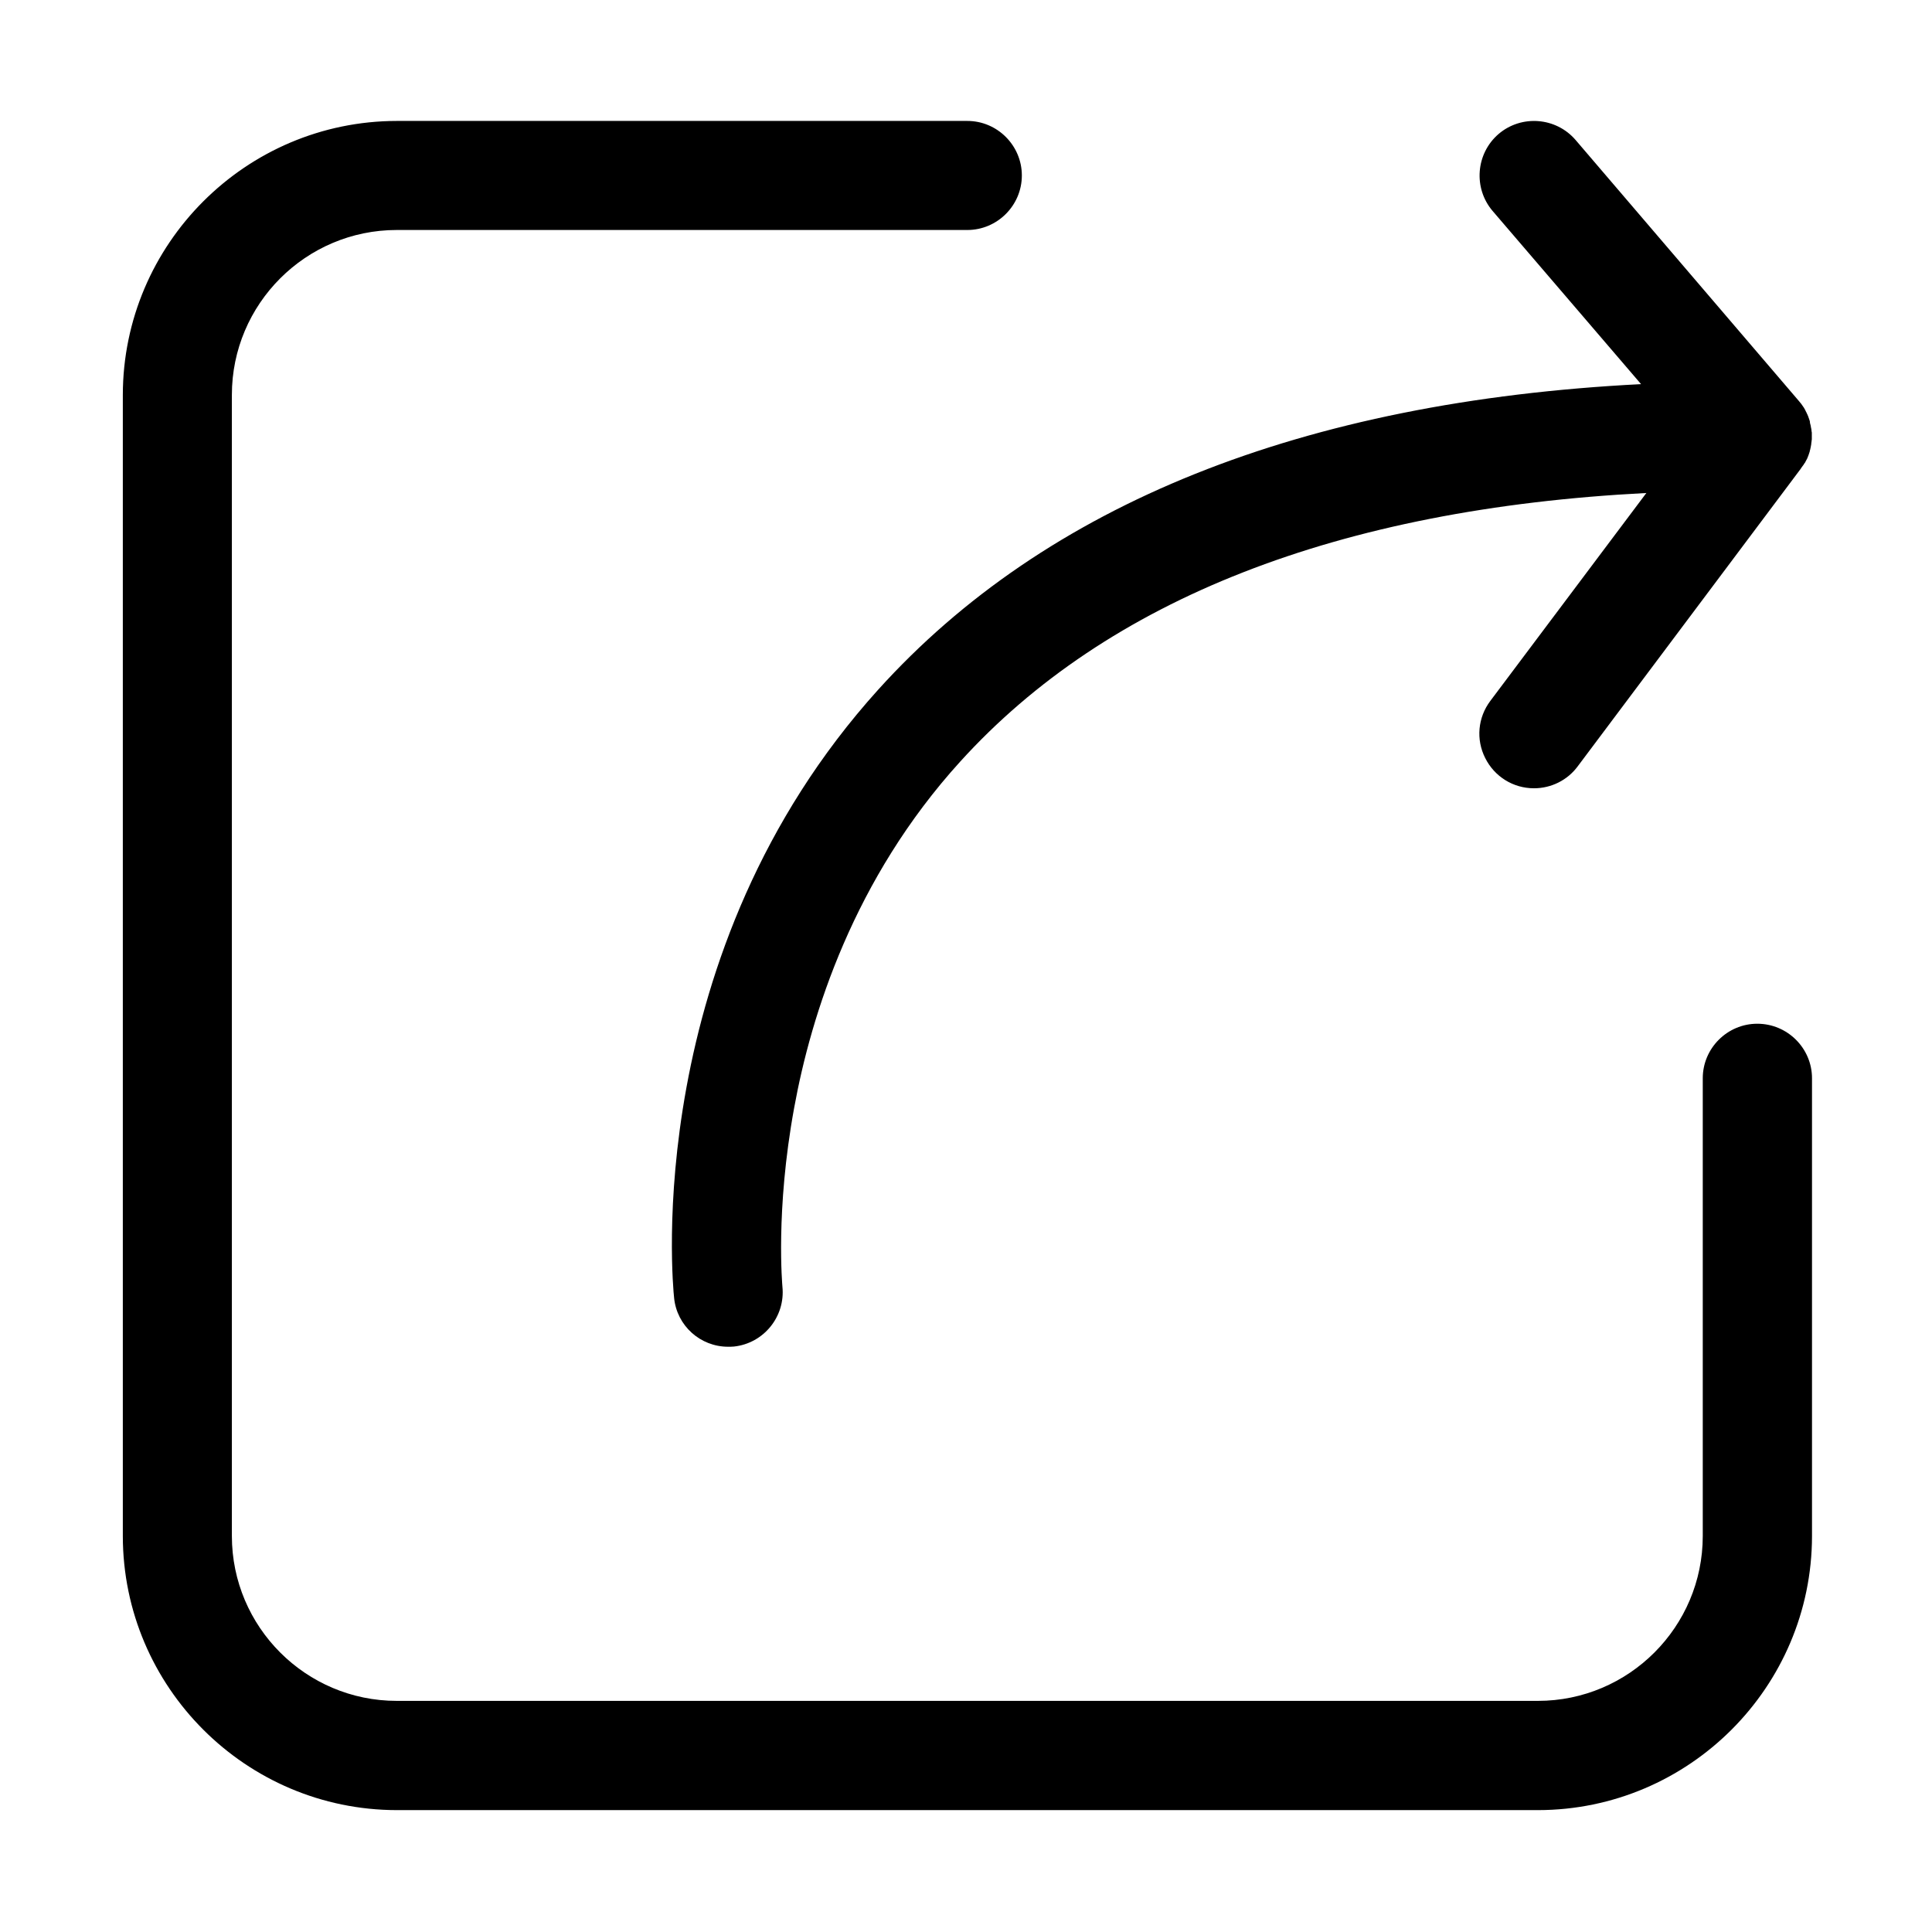
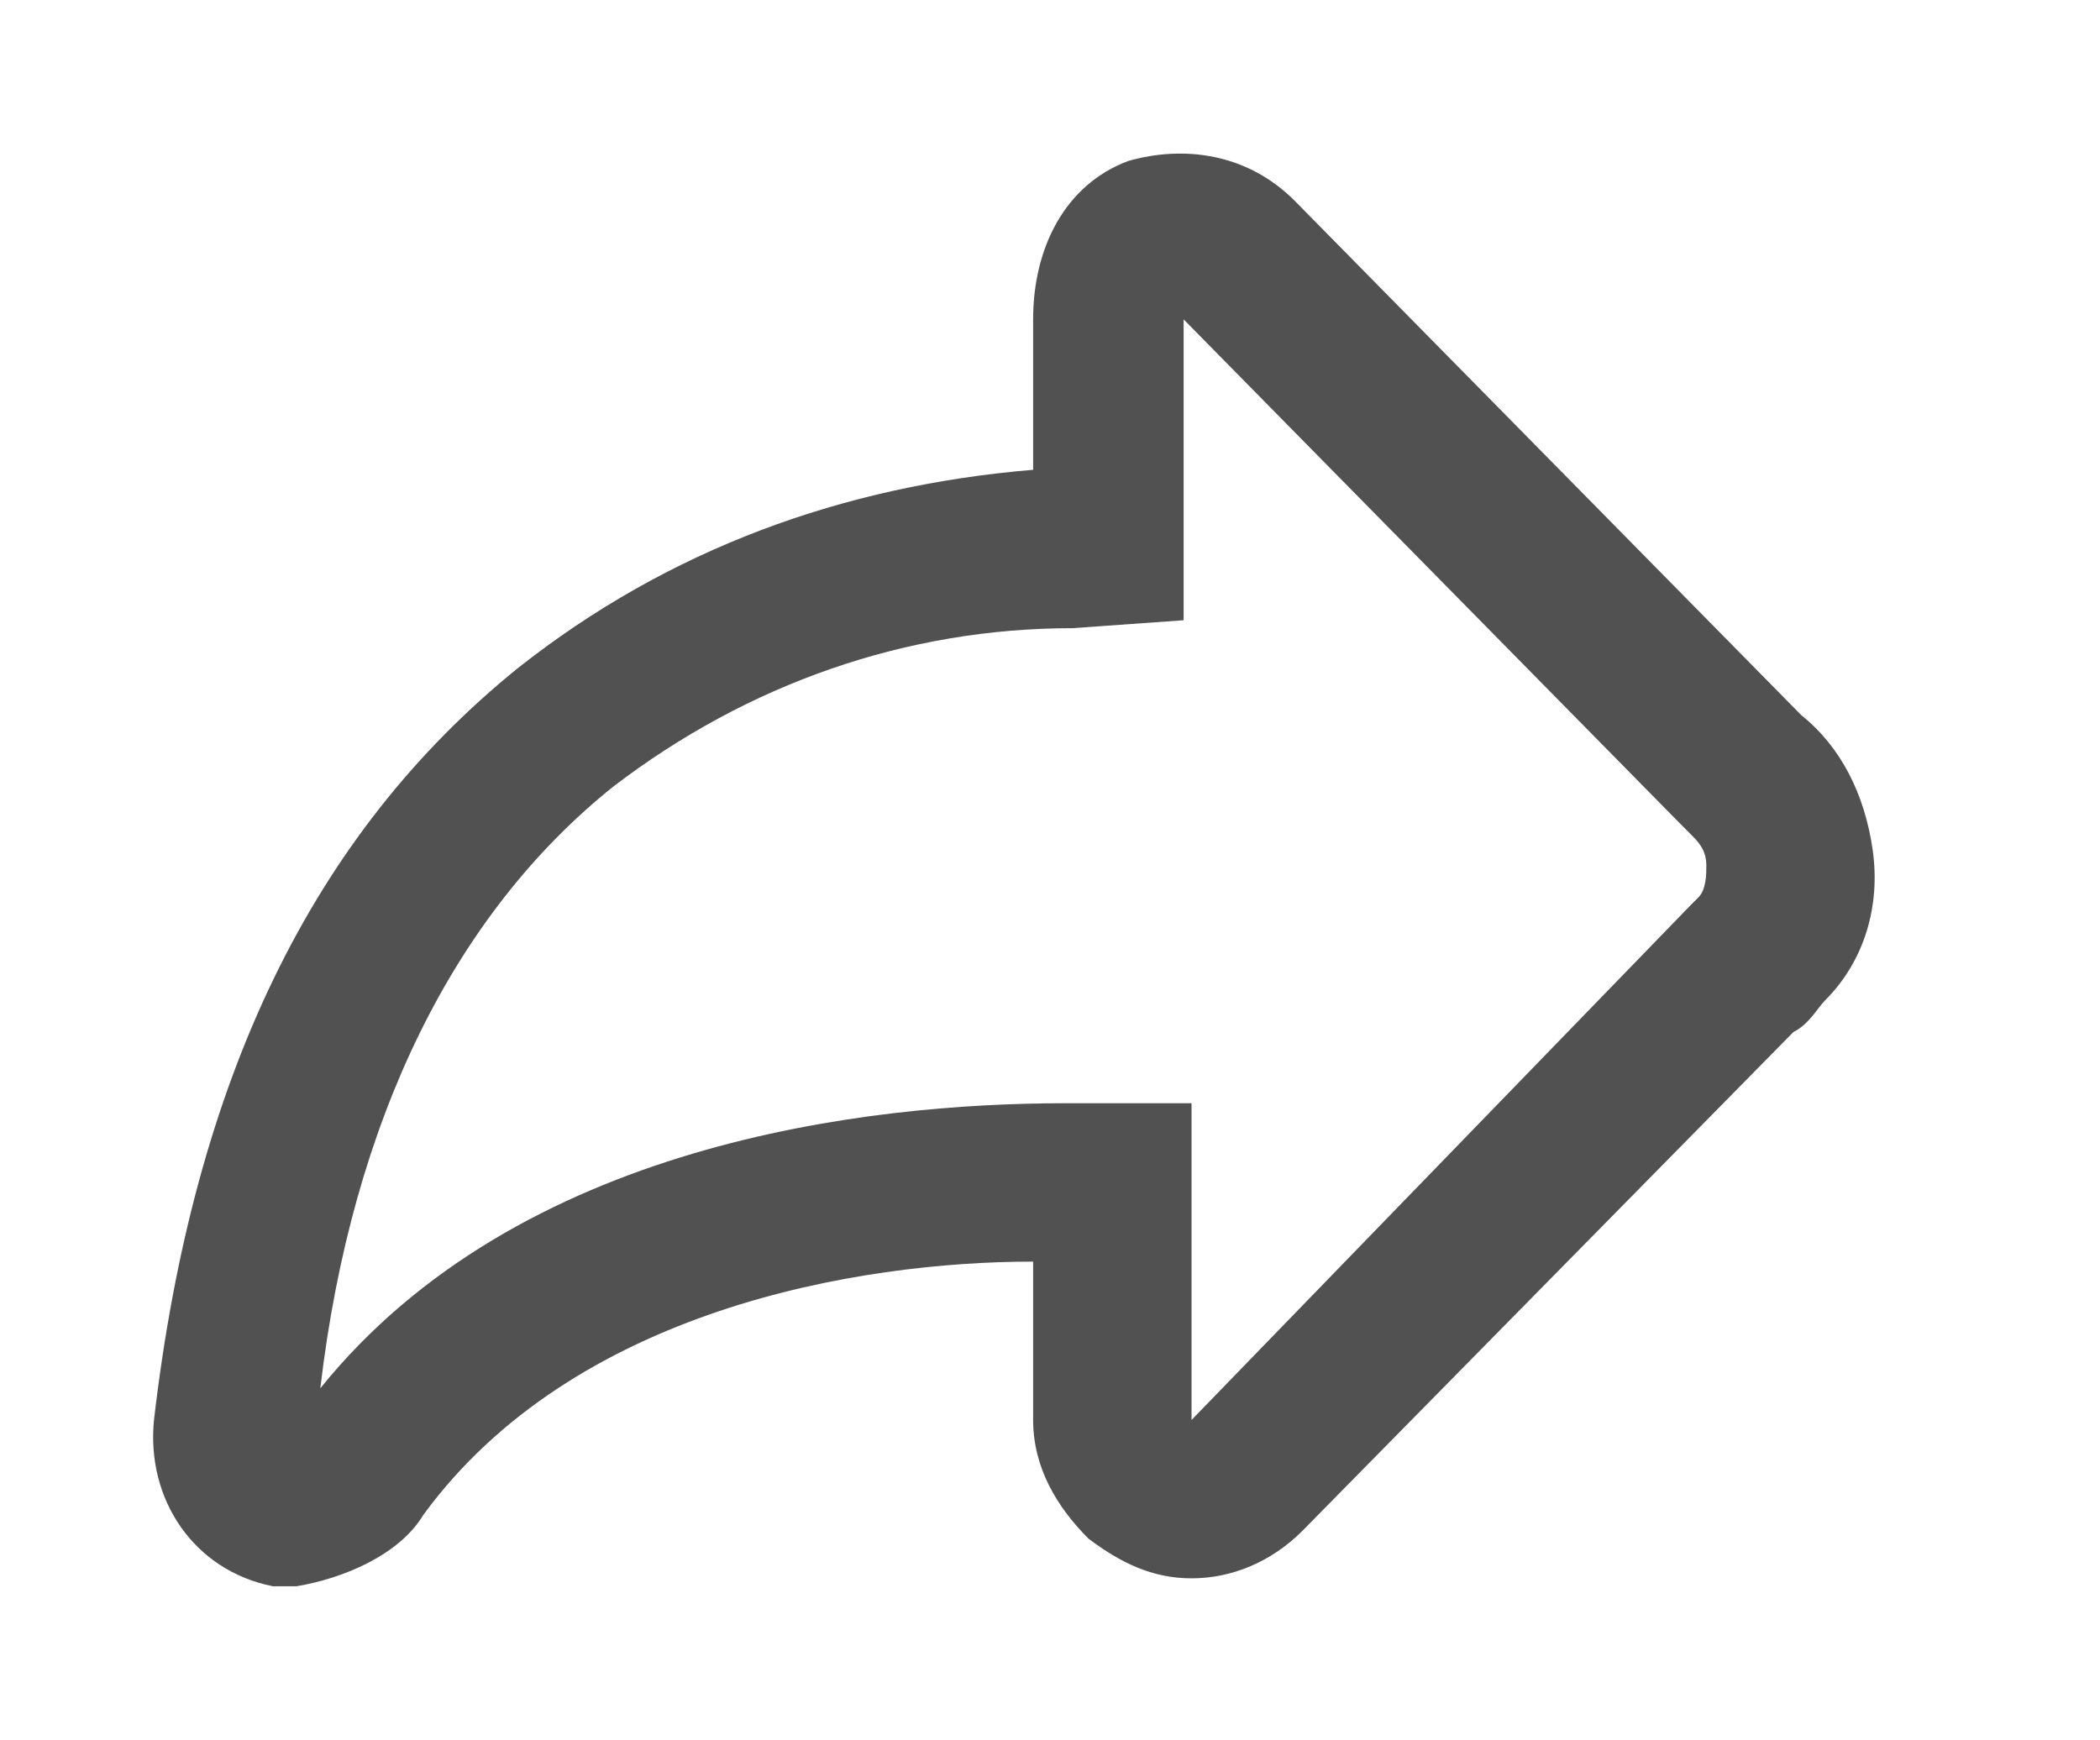
- <svg xmlns="http://www.w3.org/2000/svg" class="icon" width="64px" height="64.00px" viewBox="0 0 1024 1024" version="1.1">
-   <path d="M931.4 542.6c-15.9 0-28.9 13-28.9 28.9v242.6c0 48.2-39.2 87.4-87.4 87.4H210.3c-48.2 0-87.4-39.2-87.4-87.4V209.3c0-48.2 39.2-87.4 87.4-87.4h302.4c15.9 0 28.9-13 28.9-28.9 0-15.9-13-28.9-28.9-28.9H210.3c-80 0.1-145.1 65.2-145.2 145.2v604.9c0.1 80 65.2 145.1 145.2 145.2h604.9c80-0.1 145.1-65.2 145.2-145.2V571.5c0-15.9-13-28.9-29-28.9zM869.8 203.6c-179.5 9.1-315.5 63.6-404.3 161.9-126 139.5-109 315.1-108.2 322.5 1.5 14.7 13.9 25.8 28.6 25.8 1 0 2 0 3.1-0.1 15.8-1.7 27.3-15.9 25.7-31.7 0-0.4-3.8-40.1 6.2-94.7 9-49.5 31.6-121.5 88-183.6 78.1-86.1 200.5-134 363.7-142.4l-82.7 110.2c-6.6 8.8-7.7 20.4-2.7 30.3 4.9 9.8 14.8 16 25.8 16h0.1c9.1 0 17.7-4.3 23.1-11.6l118.2-157.7 0.1-0.2c0.3-0.5 0.7-0.9 1-1.4 0.1-0.1 0.2-0.3 0.3-0.4l0.1-0.1c0.2-0.4 0.4-0.7 0.7-1.1l0.1-0.1c0.1-0.1 0.1-0.2 0.2-0.4 0.3-0.5 0.6-1.1 0.9-1.7l0.1-0.2 0.6-1.5 0.1-0.3 0.6-1.8v-0.2c0.2-0.5 0.3-1.1 0.4-1.6l0.1-0.4c0.1-0.6 0.2-1.2 0.3-1.7v-0.3c0.1-0.5 0.1-0.9 0.2-1.4 0-0.2 0-0.5 0.1-0.7v-1.2-1-1.2c0-0.3 0-0.6-0.1-0.8 0-0.3-0.1-0.6-0.1-0.9 0-0.4-0.1-0.7-0.2-1.1-0.1-0.4-0.1-0.8-0.2-1.2-0.1-0.3-0.1-0.5-0.2-0.8-0.1-0.3-0.2-0.7-0.2-1v-0.2c0-0.2-0.1-0.3-0.1-0.5-0.2-0.5-0.3-1-0.5-1.5-0.1-0.2-0.1-0.3-0.2-0.5v-0.1c-0.2-0.4-0.3-0.8-0.5-1.2l-0.2-0.4c-0.2-0.5-0.5-1.1-0.8-1.6l-0.1-0.3c-0.3-0.5-0.6-1-0.9-1.6l-0.1-0.1c-0.7-1.1-1.5-2.2-2.4-3.2L835.1 74.2c-10.4-12.1-28.7-13.5-40.8-3.2-12.1 10.4-13.5 28.7-3.2 40.8l78.7 91.8z" fill="currentColor" />
+ <svg xmlns="http://www.w3.org/2000/svg" t="1776732524741" class="icon" viewBox="0 0 1236 1024" version="1.1" p-id="4658" width="77.25" height="64">
+   <path d="M701.302 929.214c-23.308 0-41.954-9.323-60.601-23.309-18.647-18.647-32.631-41.954-32.631-69.924V742.749c-102.555 0-270.373 27.97-358.943 149.172-13.985 23.308-46.616 37.293-74.586 41.954H160.557C113.94 924.552 85.971 882.597 90.633 835.981c23.308-200.448 93.233-344.959 214.434-442.852 88.571-69.924 191.126-107.217 303.004-116.54V188.019c0-41.954 18.647-79.247 55.94-93.233C696.641 85.464 733.933 90.125 761.903 118.095l298.342 303.004c23.309 18.647 37.293 46.616 41.955 79.247 4.661 32.632-4.662 65.263-27.97 88.571-4.662 4.662-9.323 13.984-18.647 18.647l-289.019 293.681c-18.647 18.647-41.955 27.97-65.263 27.97z m-74.586-279.697h74.586v186.464l293.681-303.003 4.662-4.662c4.661-4.661 4.661-13.984 4.661-18.647 0-9.323-4.661-13.984-9.323-18.647l-4.661-4.661-293.681-298.342V365.159l-65.263 4.662c-97.893 0-191.126 32.631-270.372 93.232-93.233 74.585-153.833 195.787-172.479 354.282 116.54-144.51 321.65-167.818 438.19-167.818z" fill="#515151" p-id="4659" />
</svg>
